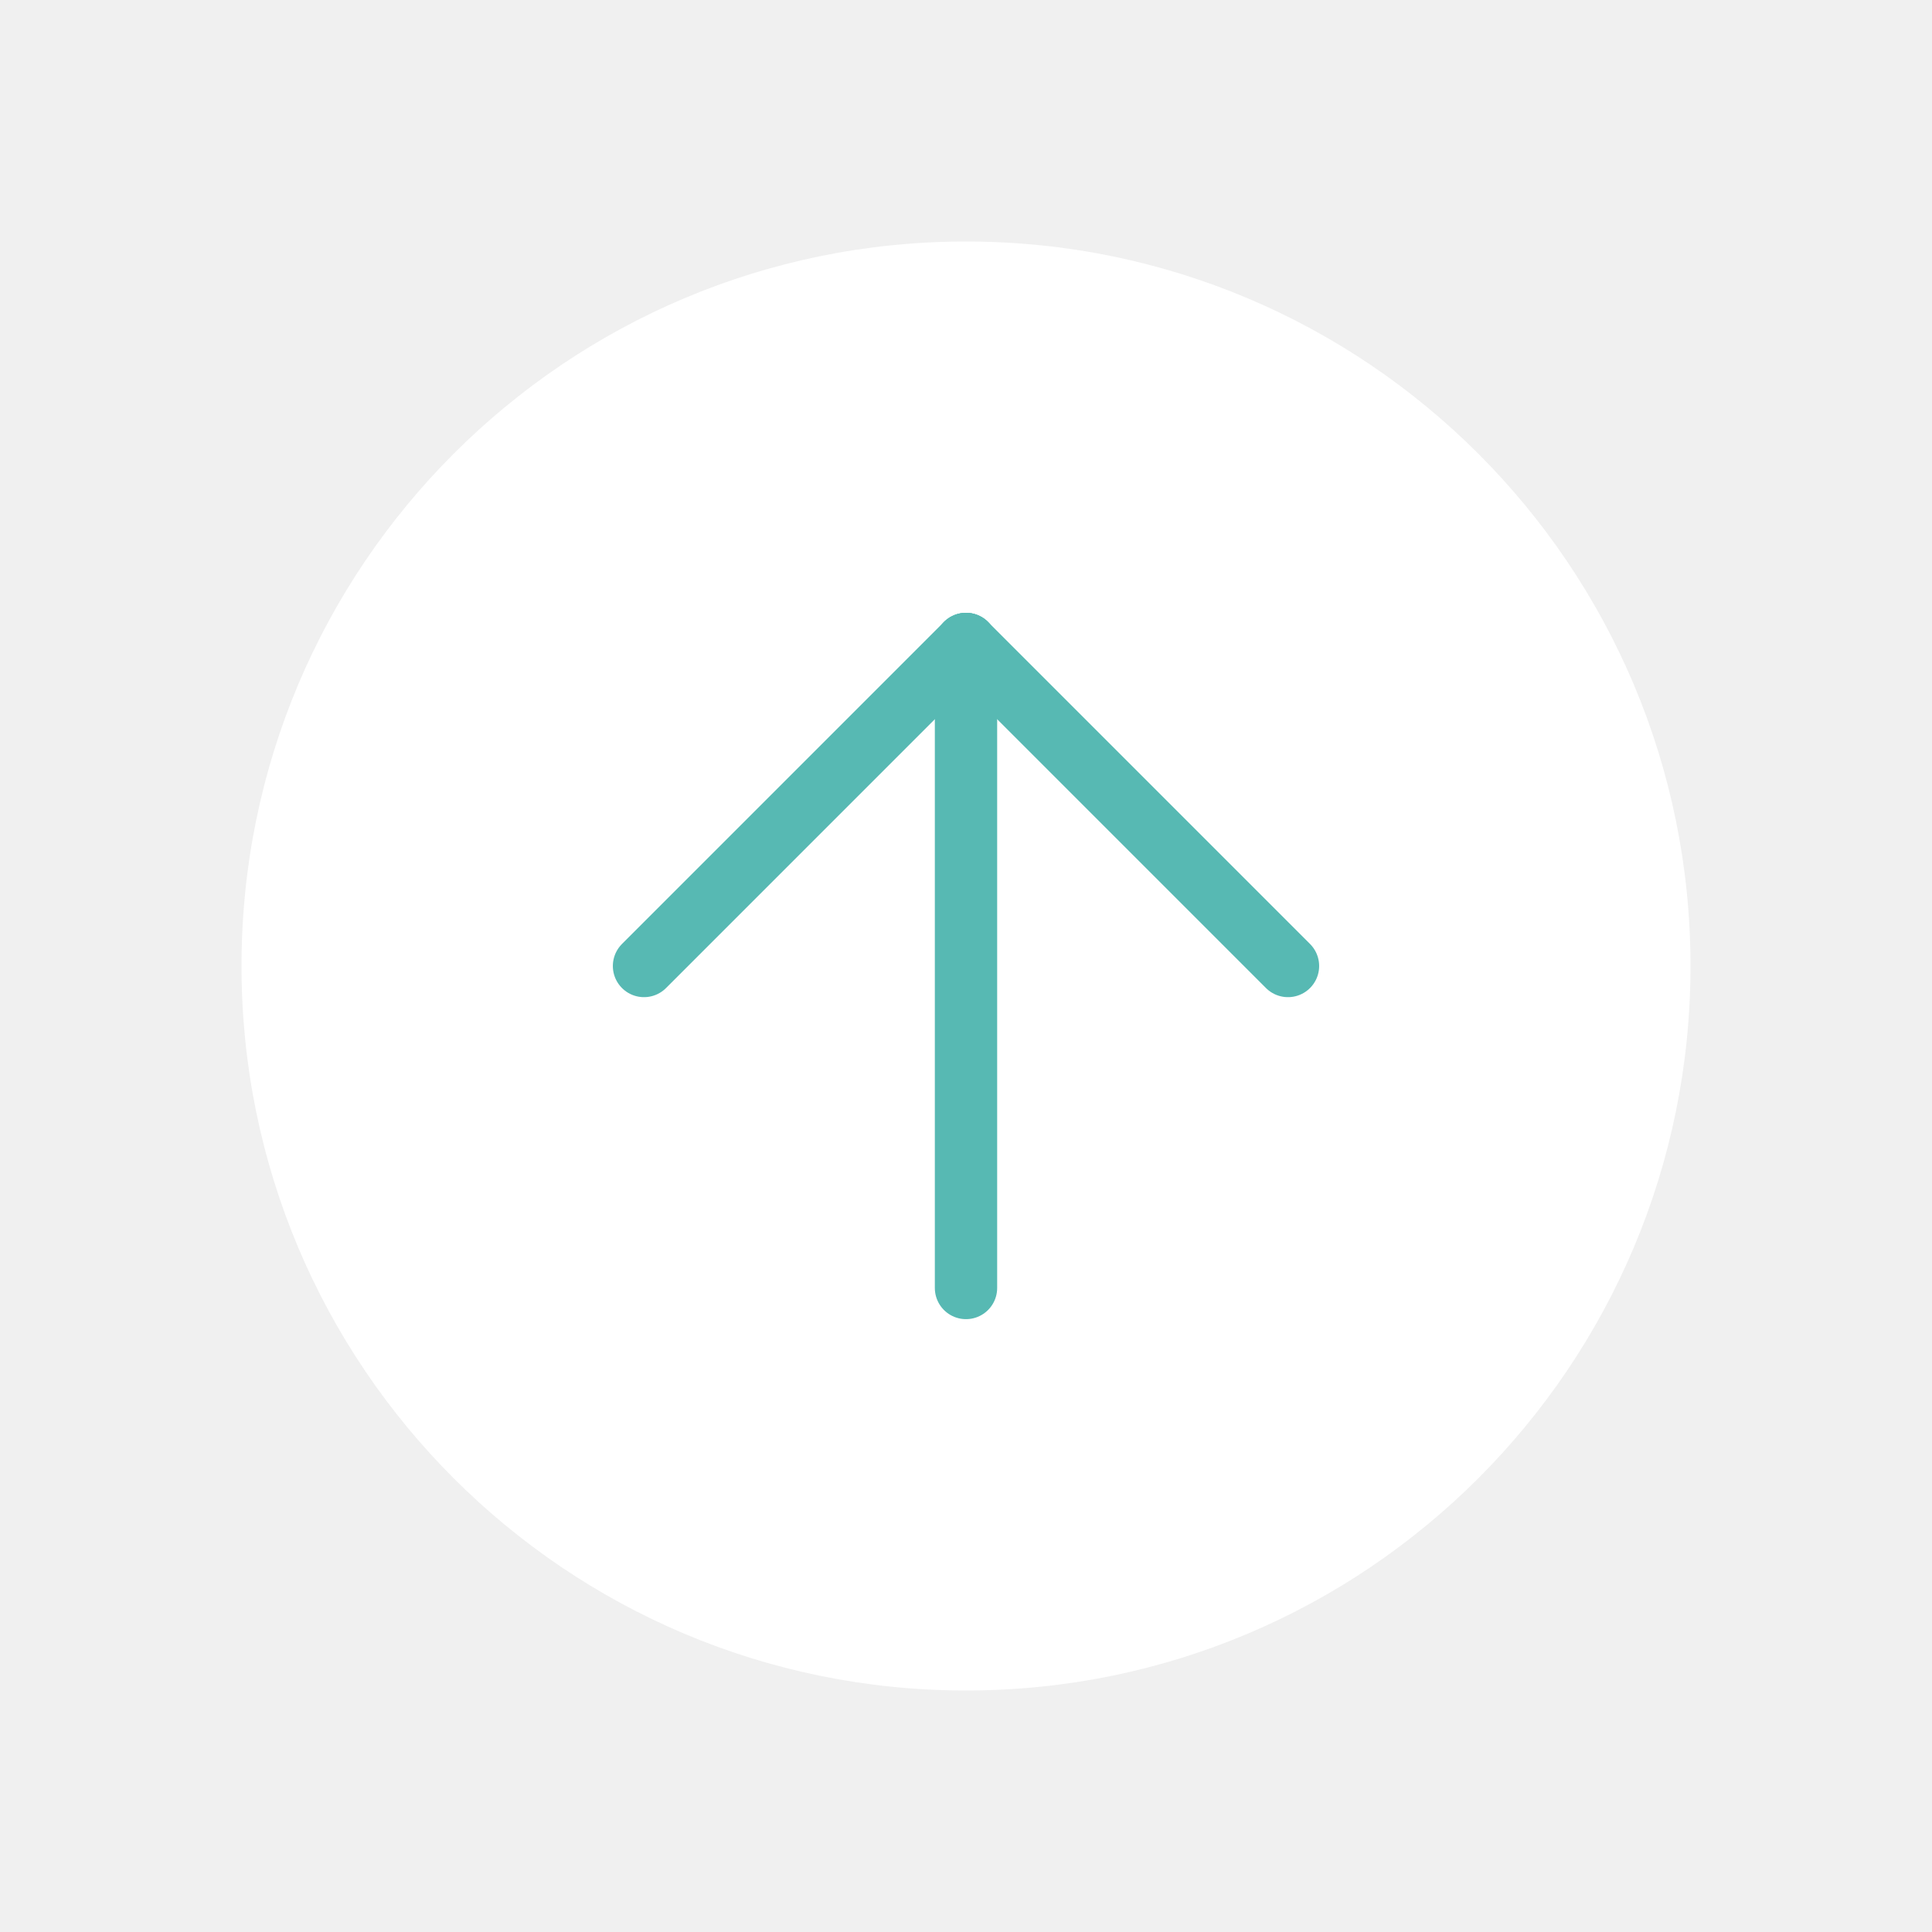
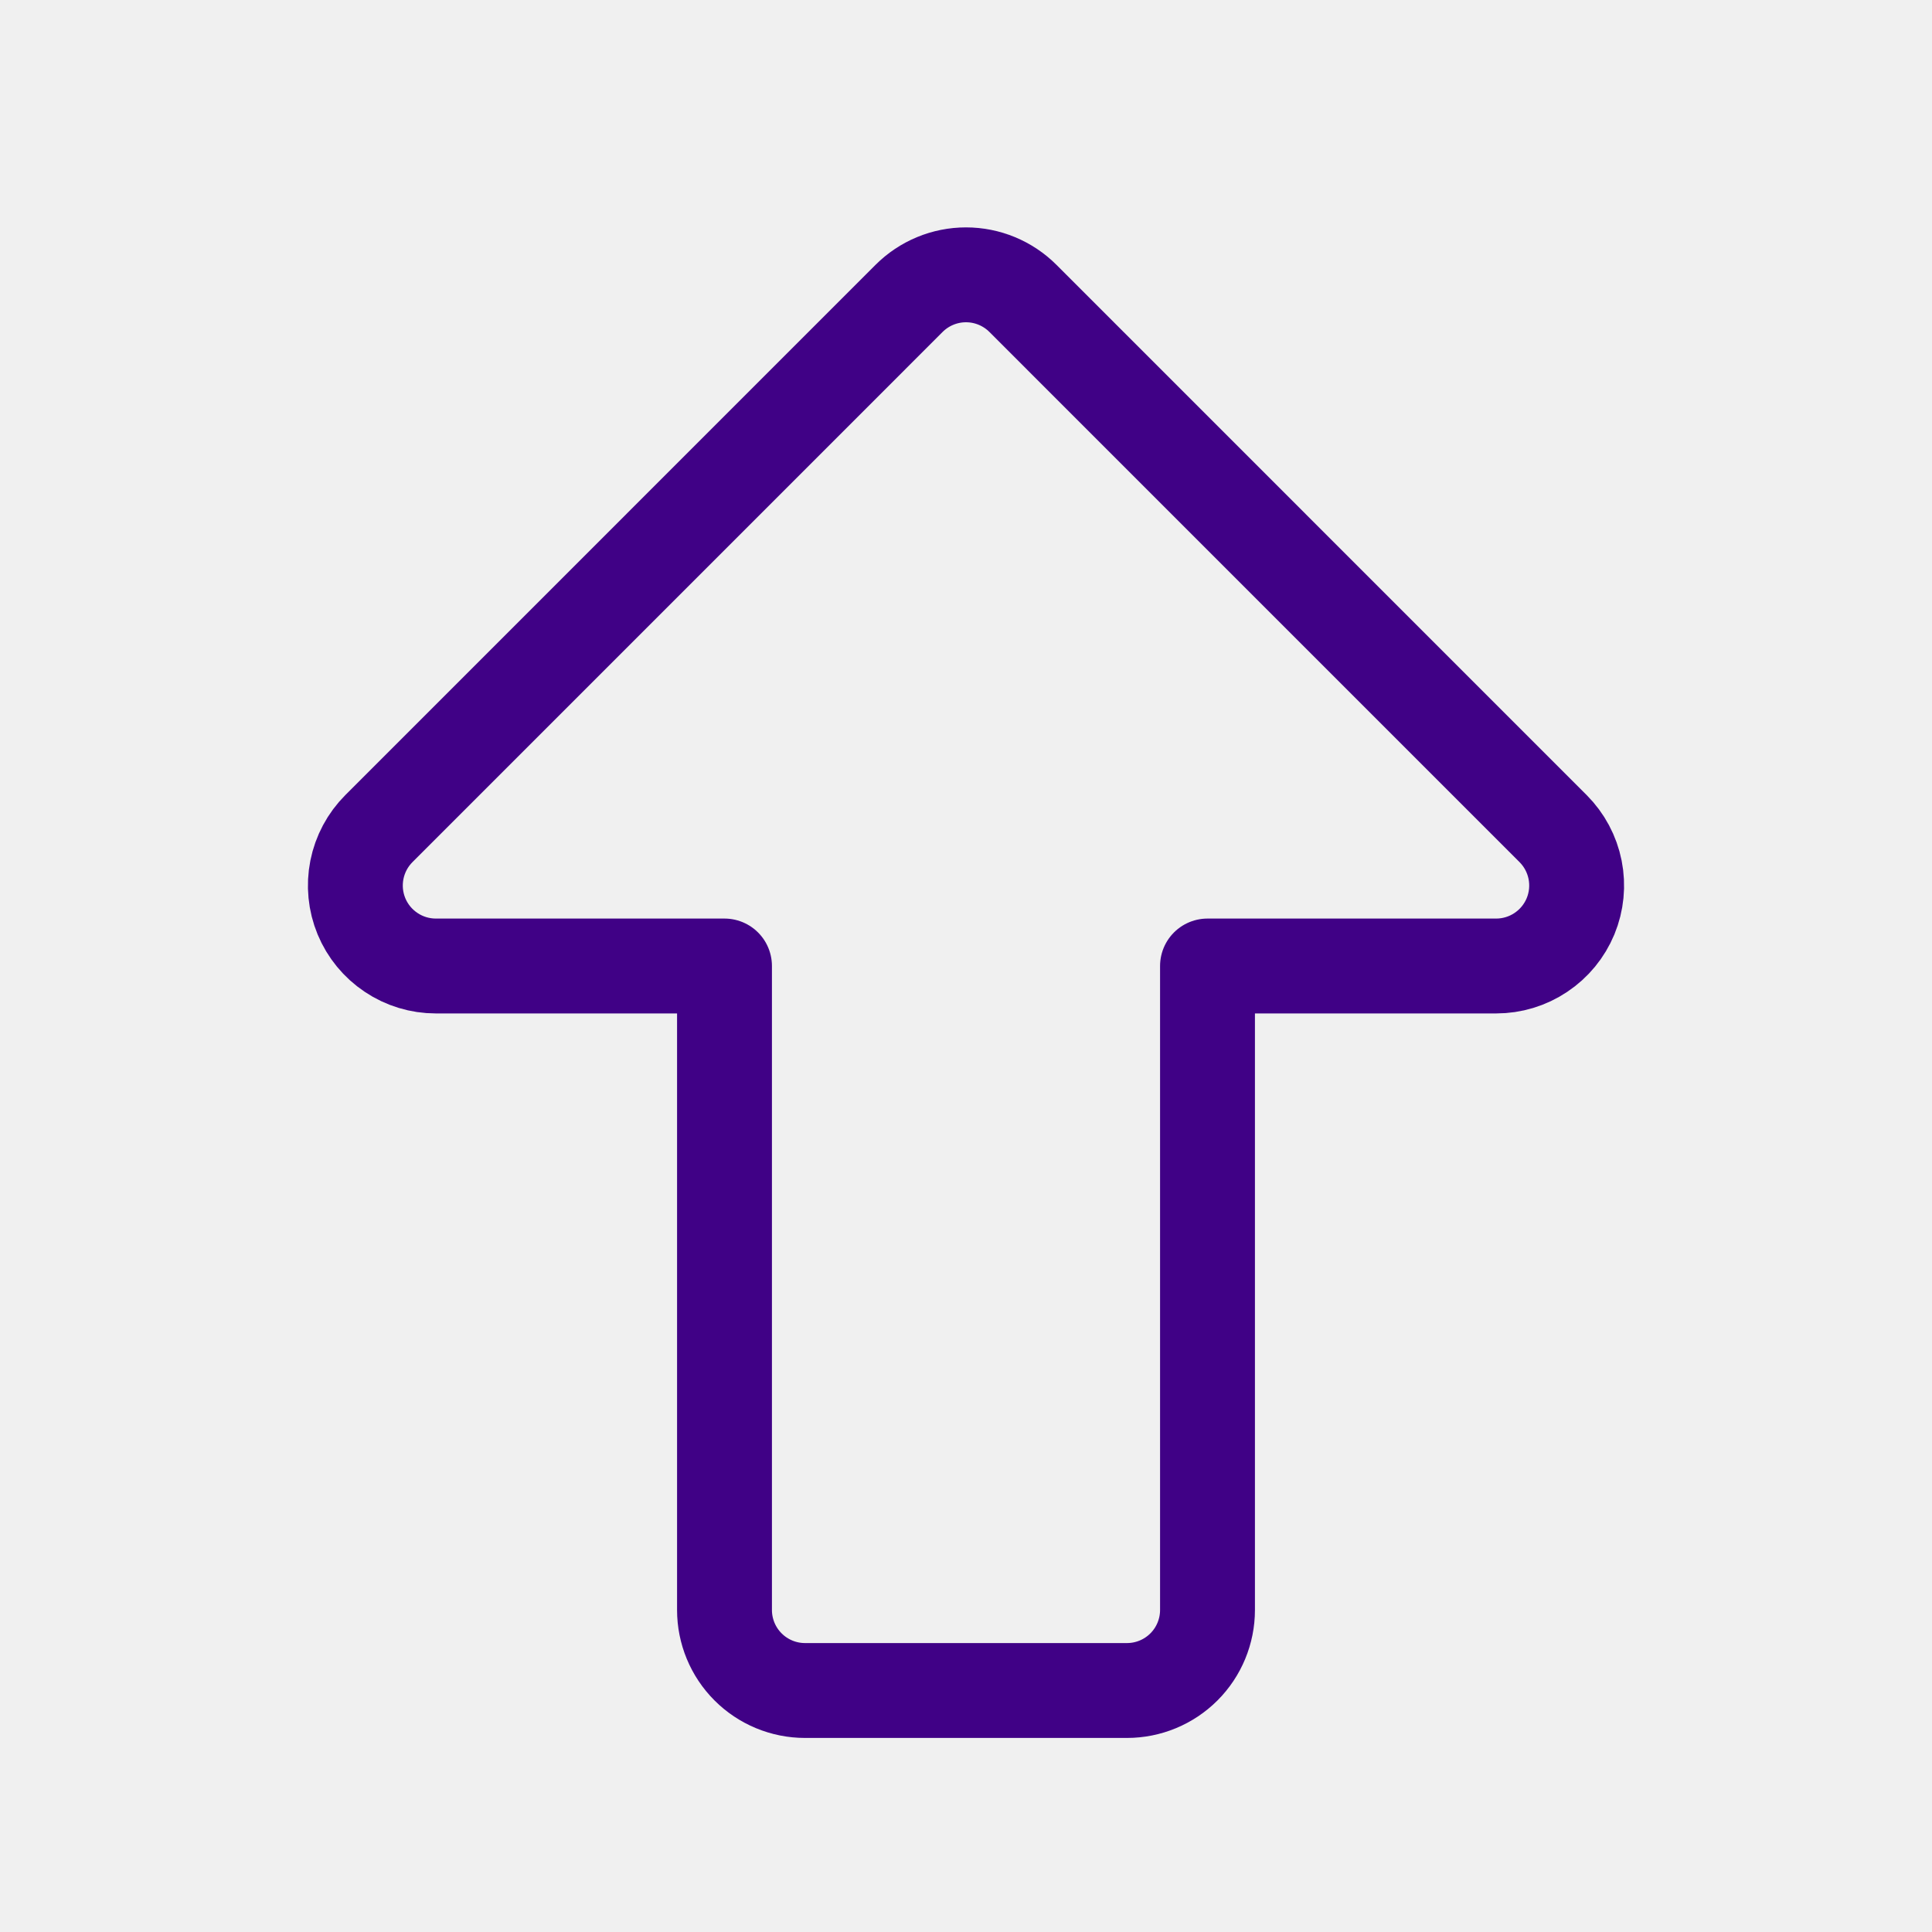
- <svg xmlns="http://www.w3.org/2000/svg" width="62" height="62" viewBox="0 0 62 62" fill="none">
-   <path d="M31 54.25C43.841 54.25 54.25 43.841 54.25 31C54.25 18.159 43.841 7.75 31 7.75C18.159 7.75 7.75 18.159 7.75 31C7.75 43.841 18.159 54.25 31 54.25Z" fill="white" />
-   <path d="M31 20.666L20.667 31" stroke="#57B9B3" stroke-width="2" stroke-linecap="round" stroke-linejoin="round" />
-   <path d="M31 20.666V41.333" stroke="#57B9B3" stroke-width="2" stroke-linecap="round" stroke-linejoin="round" />
-   <path d="M41.333 31L31 20.666" stroke="#57B9B3" stroke-width="2" stroke-linecap="round" stroke-linejoin="round" />
+ <svg xmlns="http://www.w3.org/2000/svg" width="56" height="56" viewBox="0 0 56 56" fill="none">
+   <path d="M21 46.666V28H12.633C12.171 28 11.72 27.863 11.337 27.606C10.953 27.35 10.654 26.986 10.477 26.559C10.301 26.133 10.255 25.664 10.345 25.211C10.435 24.759 10.657 24.343 10.983 24.017L26.35 8.649C26.788 8.212 27.381 7.966 28 7.966C28.619 7.966 29.212 8.212 29.65 8.649L45.017 24.017C45.343 24.343 45.565 24.759 45.655 25.211C45.745 25.664 45.699 26.133 45.523 26.559C45.346 26.986 45.047 27.35 44.663 27.606C44.28 27.863 43.829 28 43.367 28H35V46.666C35 47.285 34.754 47.879 34.317 48.316C33.879 48.754 33.285 49 32.667 49H23.333C22.715 49 22.121 48.754 21.683 48.316C21.246 47.879 21 47.285 21 46.666V46.666Z" stroke="#400186" stroke-width="2.75" stroke-linecap="round" stroke-linejoin="round" />
</svg>
